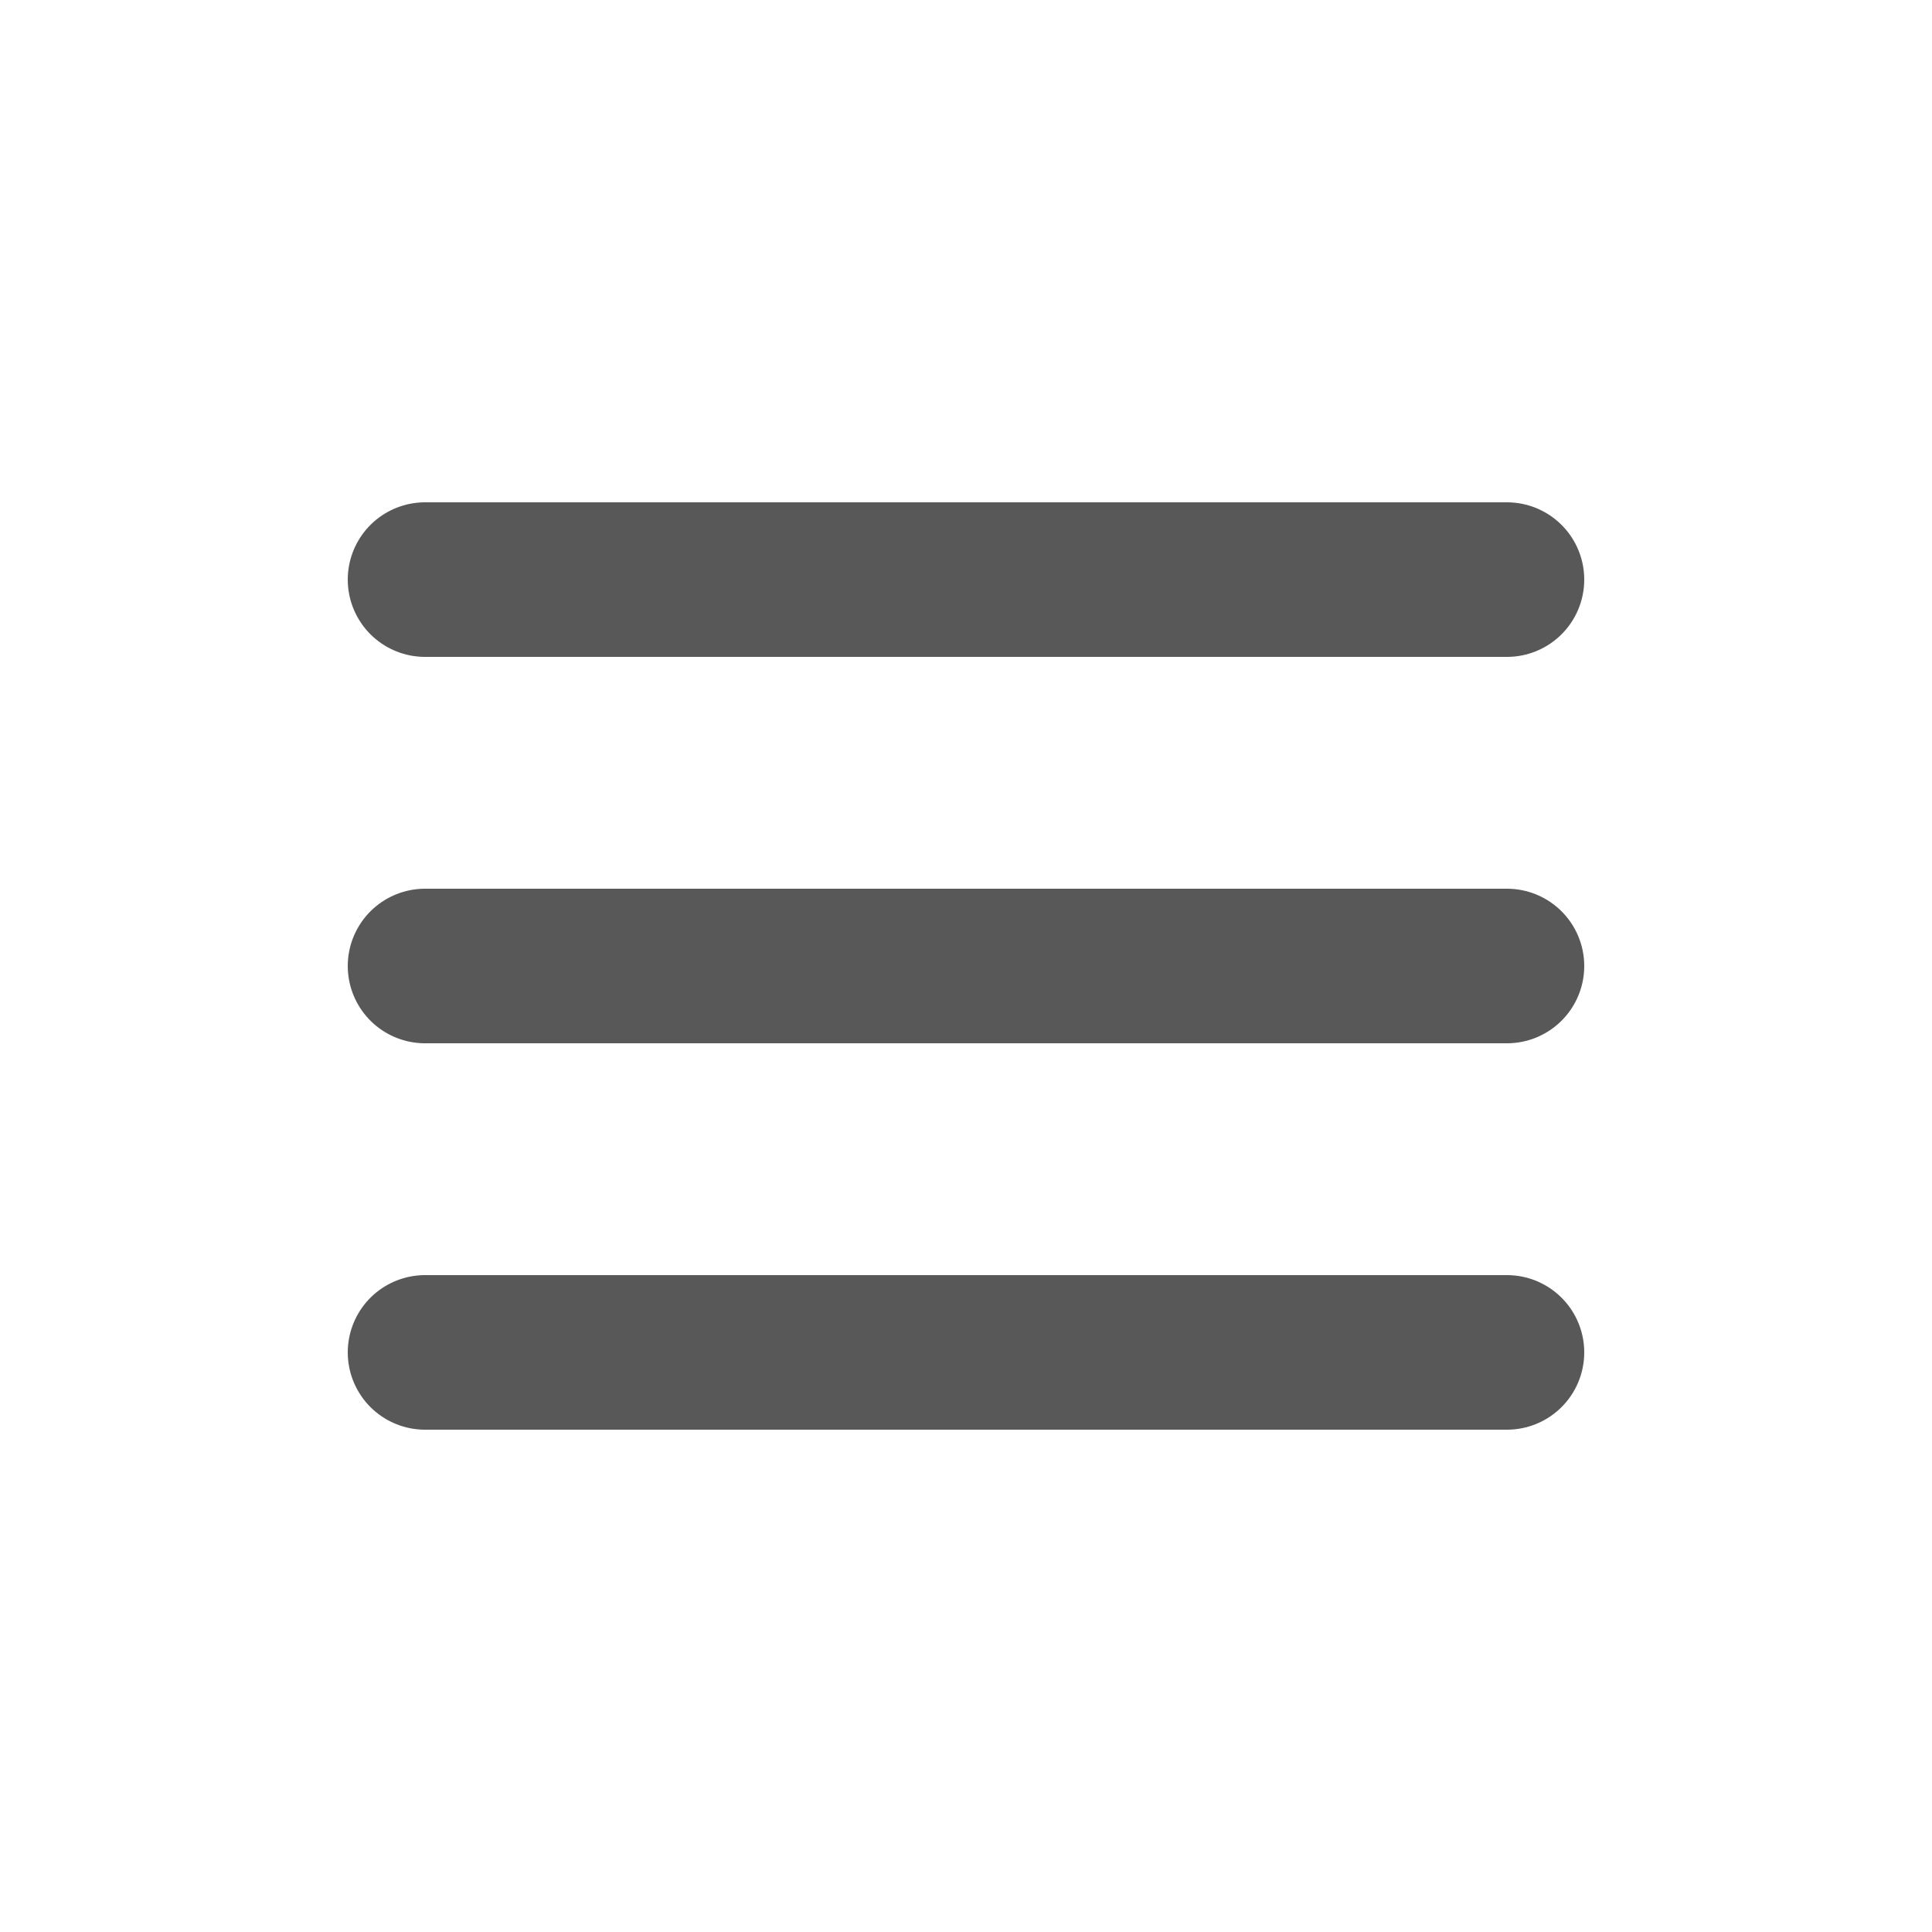
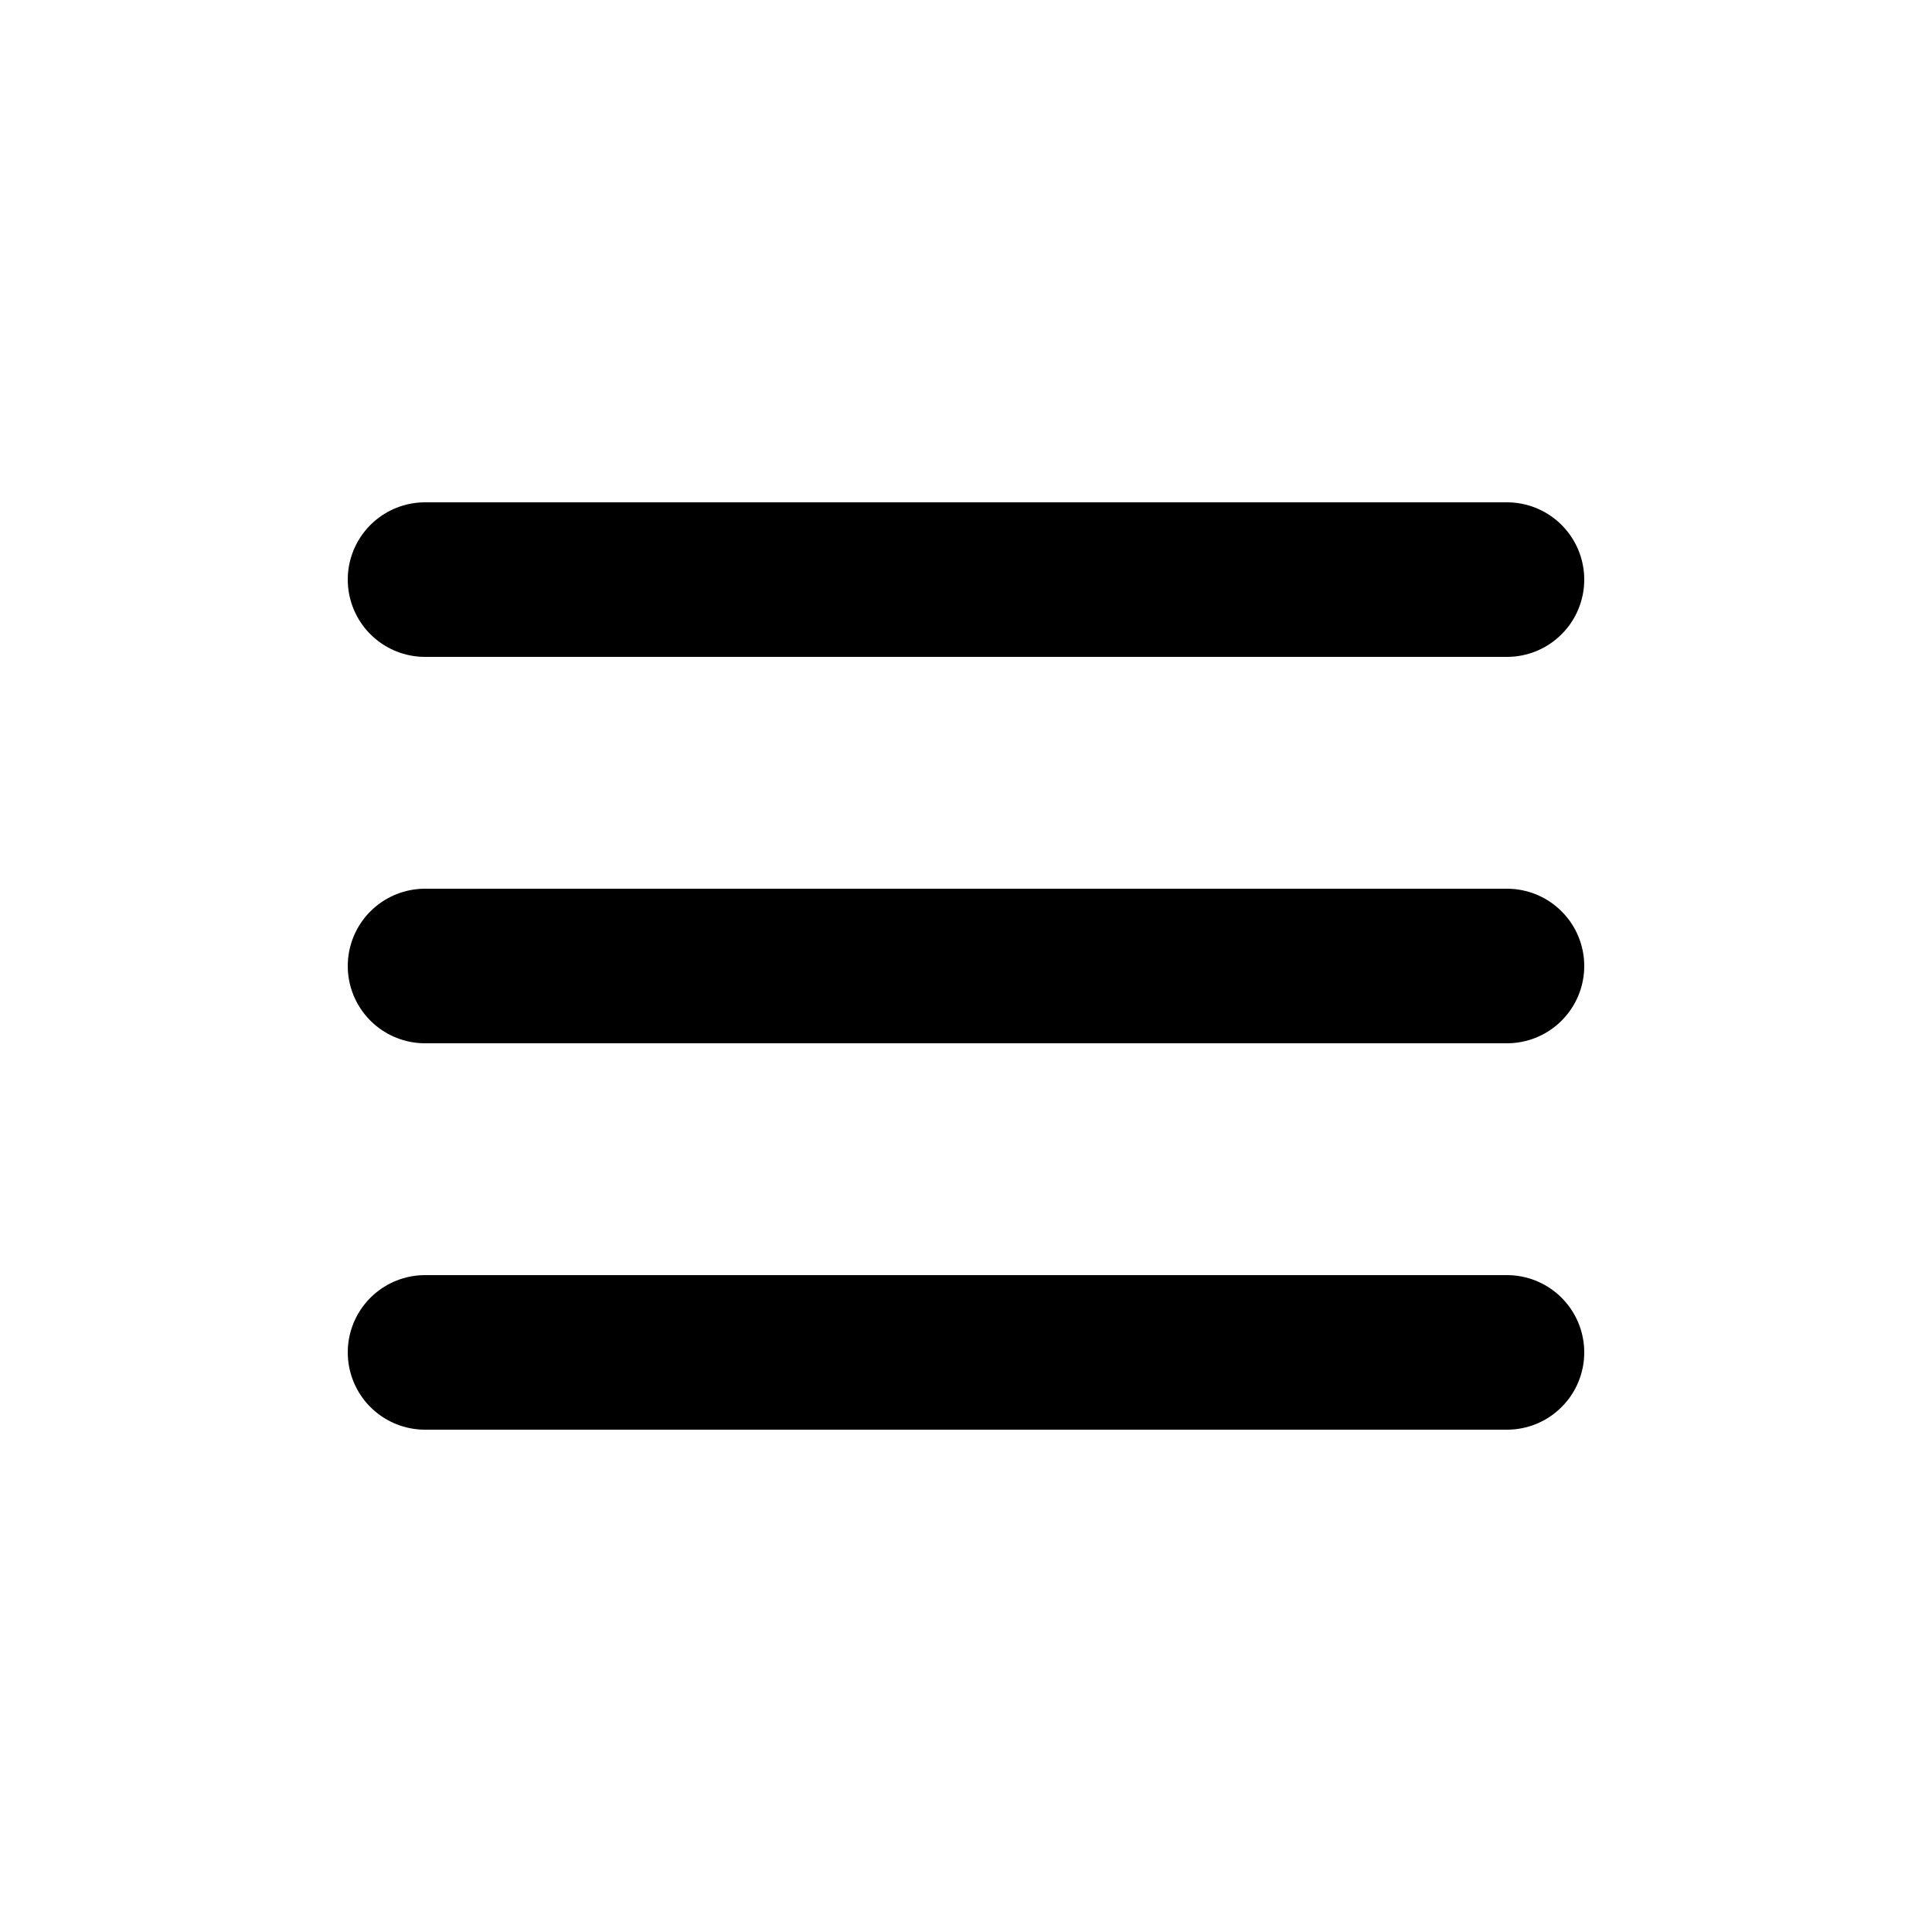
<svg xmlns="http://www.w3.org/2000/svg" width="25" height="25" viewBox="0 0 25 25" fill="none">
-   <path d="M5.5 17.5H19.5M5.5 12.5H19.5M5.5 7.5H19.5" stroke="#585858" stroke-width="2" stroke-linecap="round" stroke-linejoin="round" />
+   <path d="M5.5 17.5H19.5M5.5 12.5H19.5M5.5 7.5H19.5" stroke="currentColor" stroke-width="2" stroke-linecap="round" stroke-linejoin="round" />
</svg>
